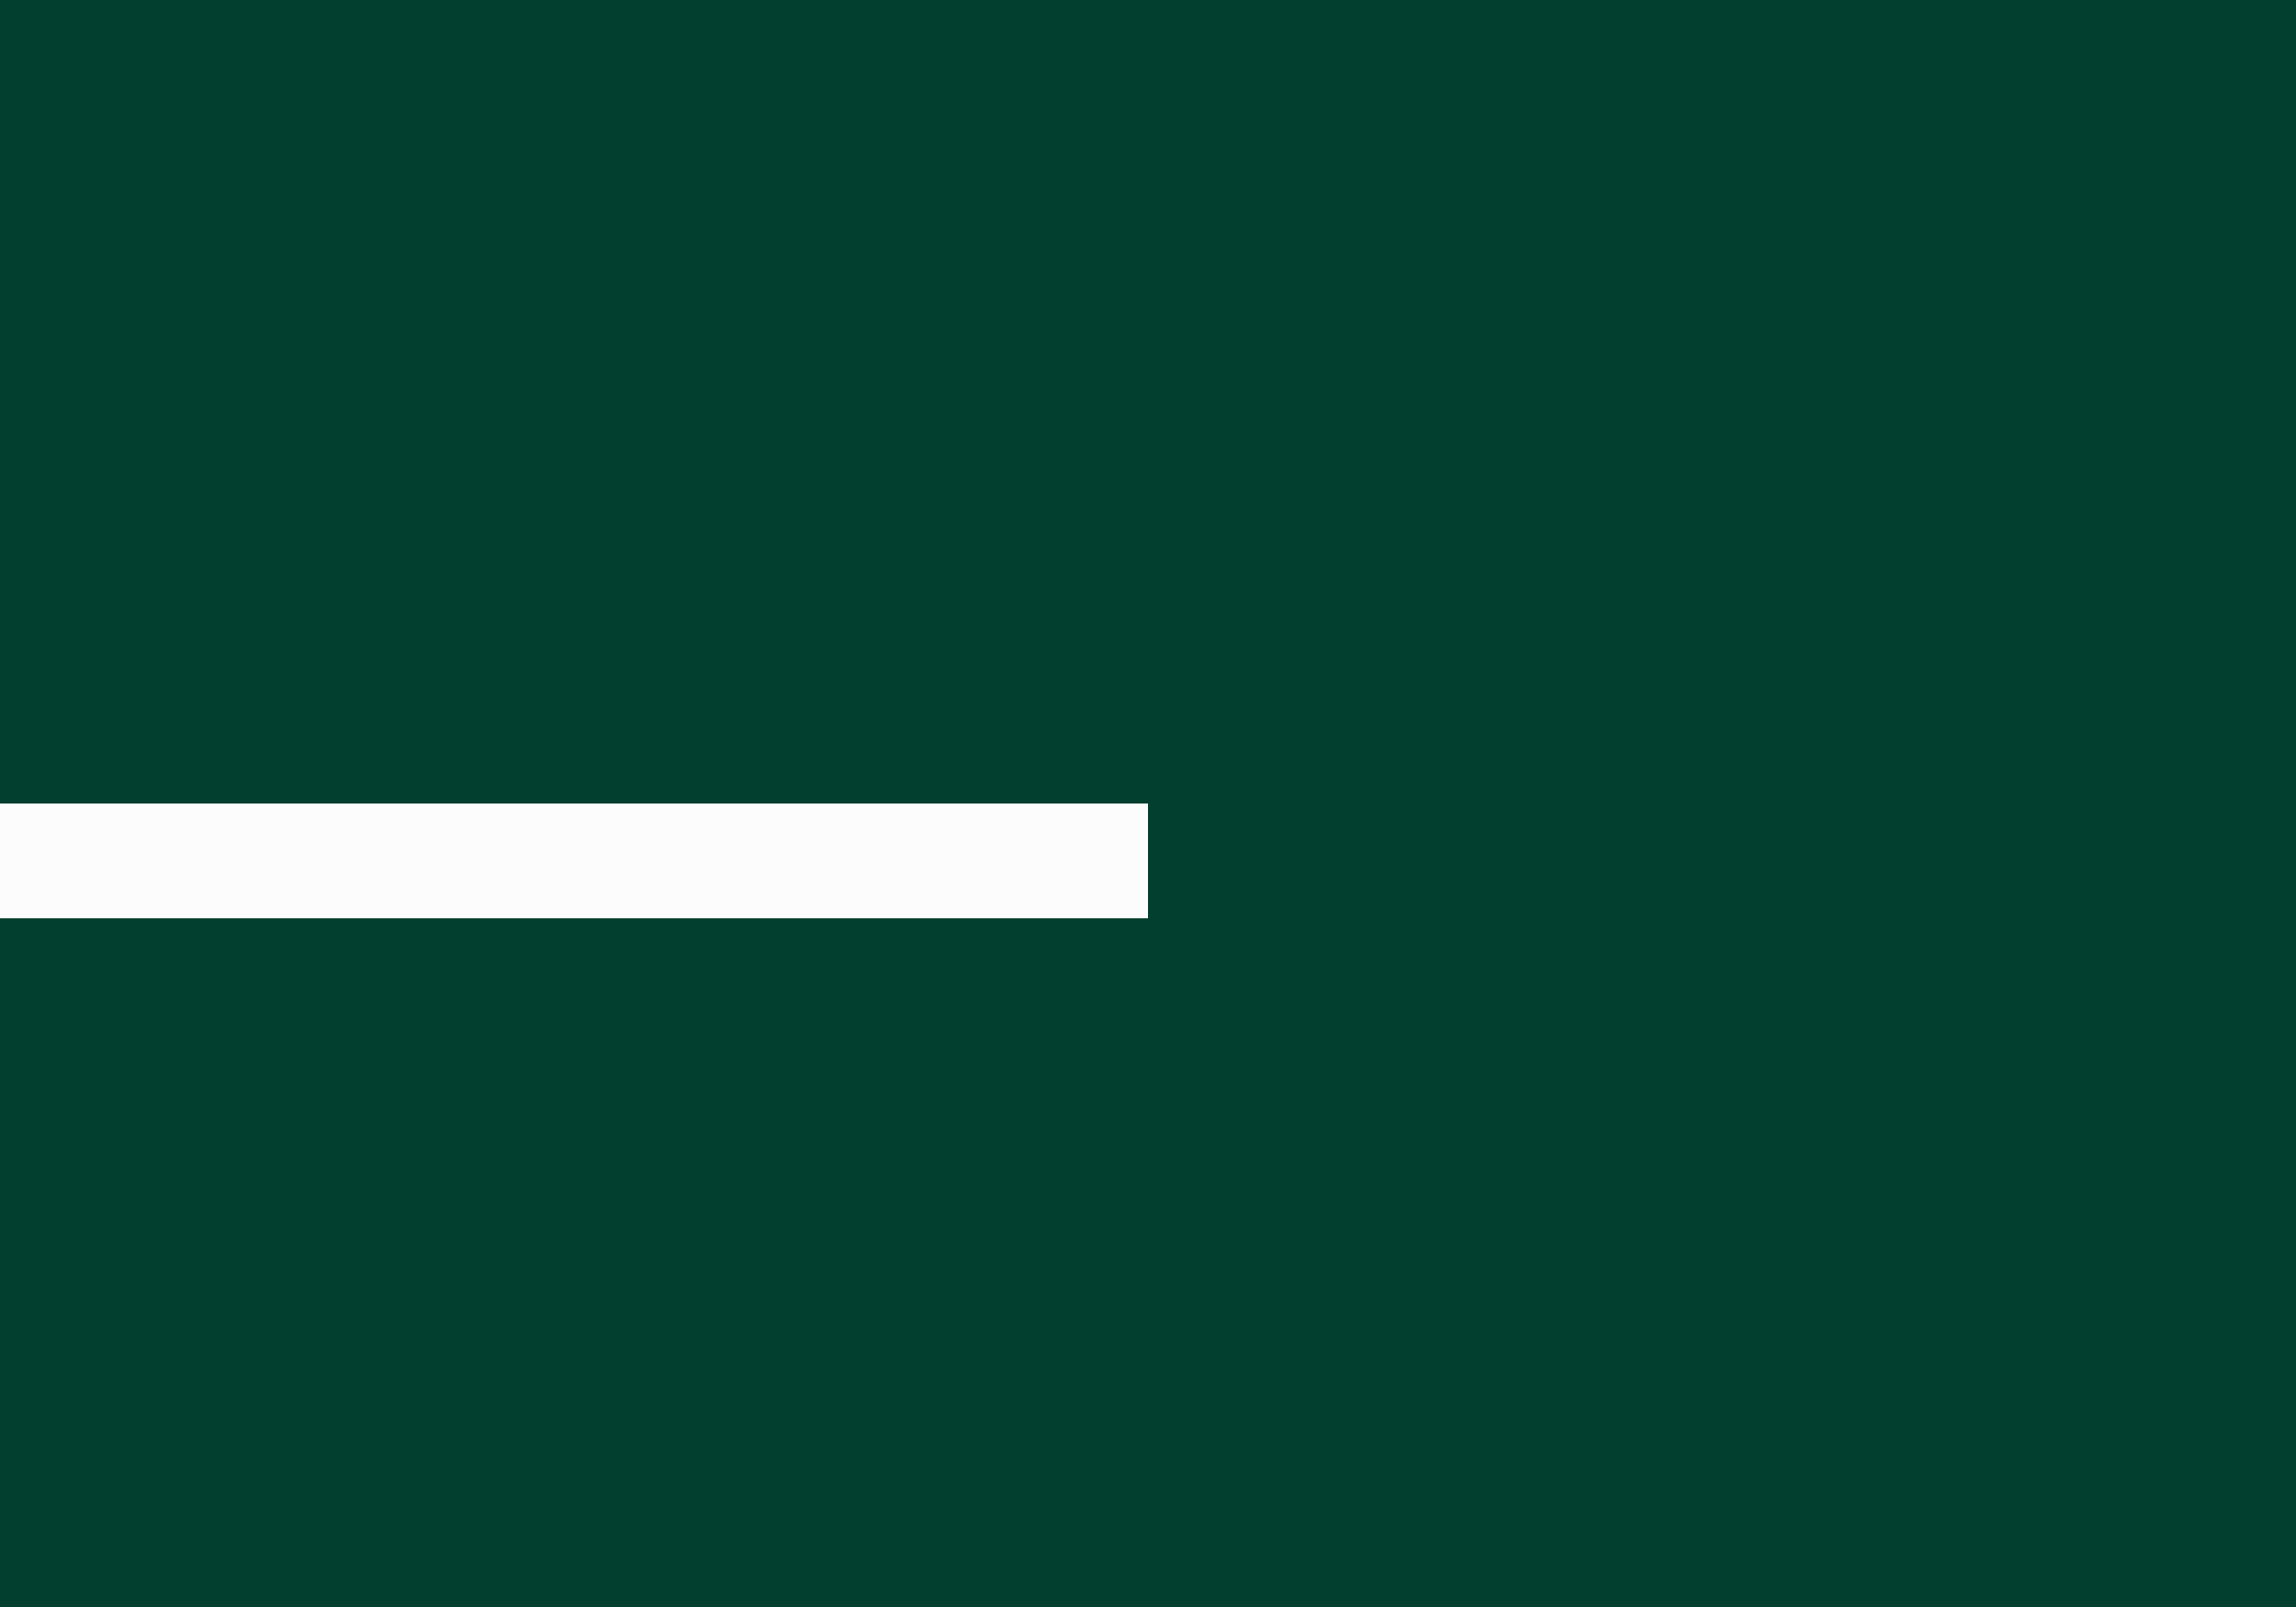
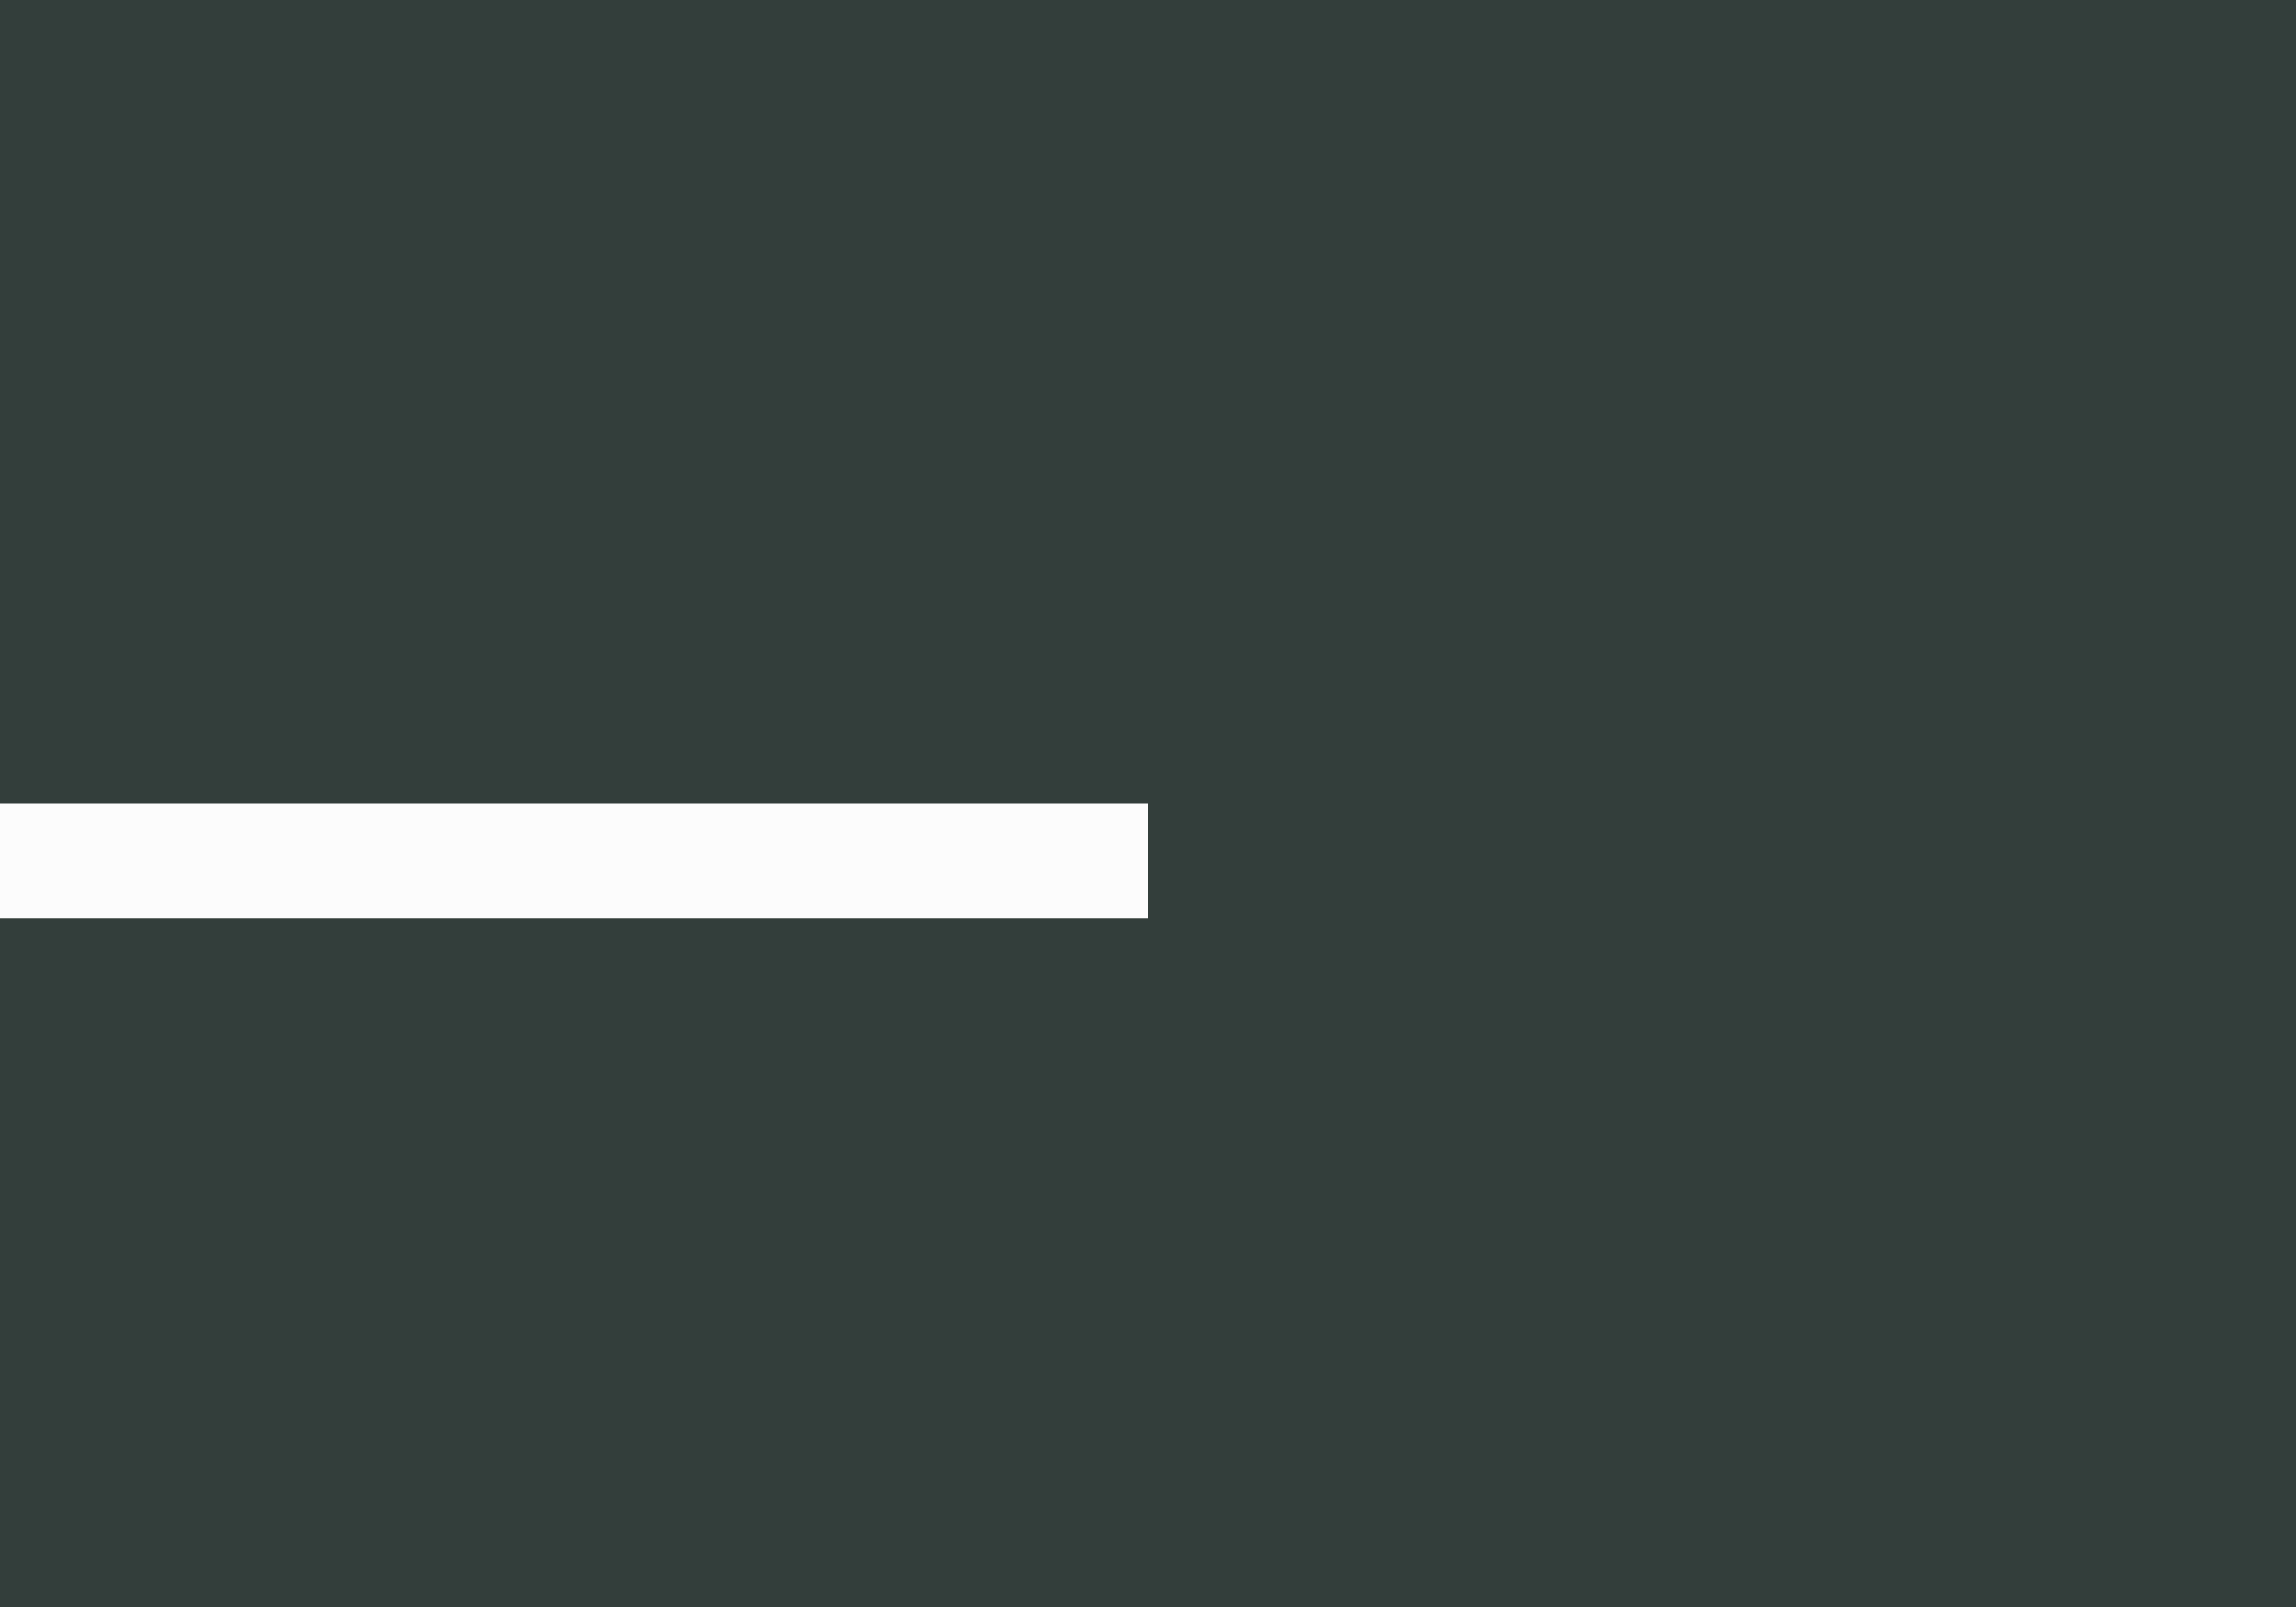
<svg xmlns="http://www.w3.org/2000/svg" width="20" height="14" viewBox="0 0 20 14" fill="none">
-   <g clip-path="url(#clip0_11_14309)">
+   <g clip-path="url(#clip0_2428_59467)">
    <rect width="20" height="14" fill="white" />
-     <rect width="20" height="14" fill="#023F2E" />
+     <rect width="20" height="14" fill="#333E3B" />
    <path d="M10 7H0V8H10V7Z" fill="#FCFCFC" />
  </g>
  <defs>
-     <clipPath id="clip0_11_14309">
+     <clipPath id="clip0_2428_59467">
      <rect width="20" height="14" fill="white" />
    </clipPath>
  </defs>
</svg>
